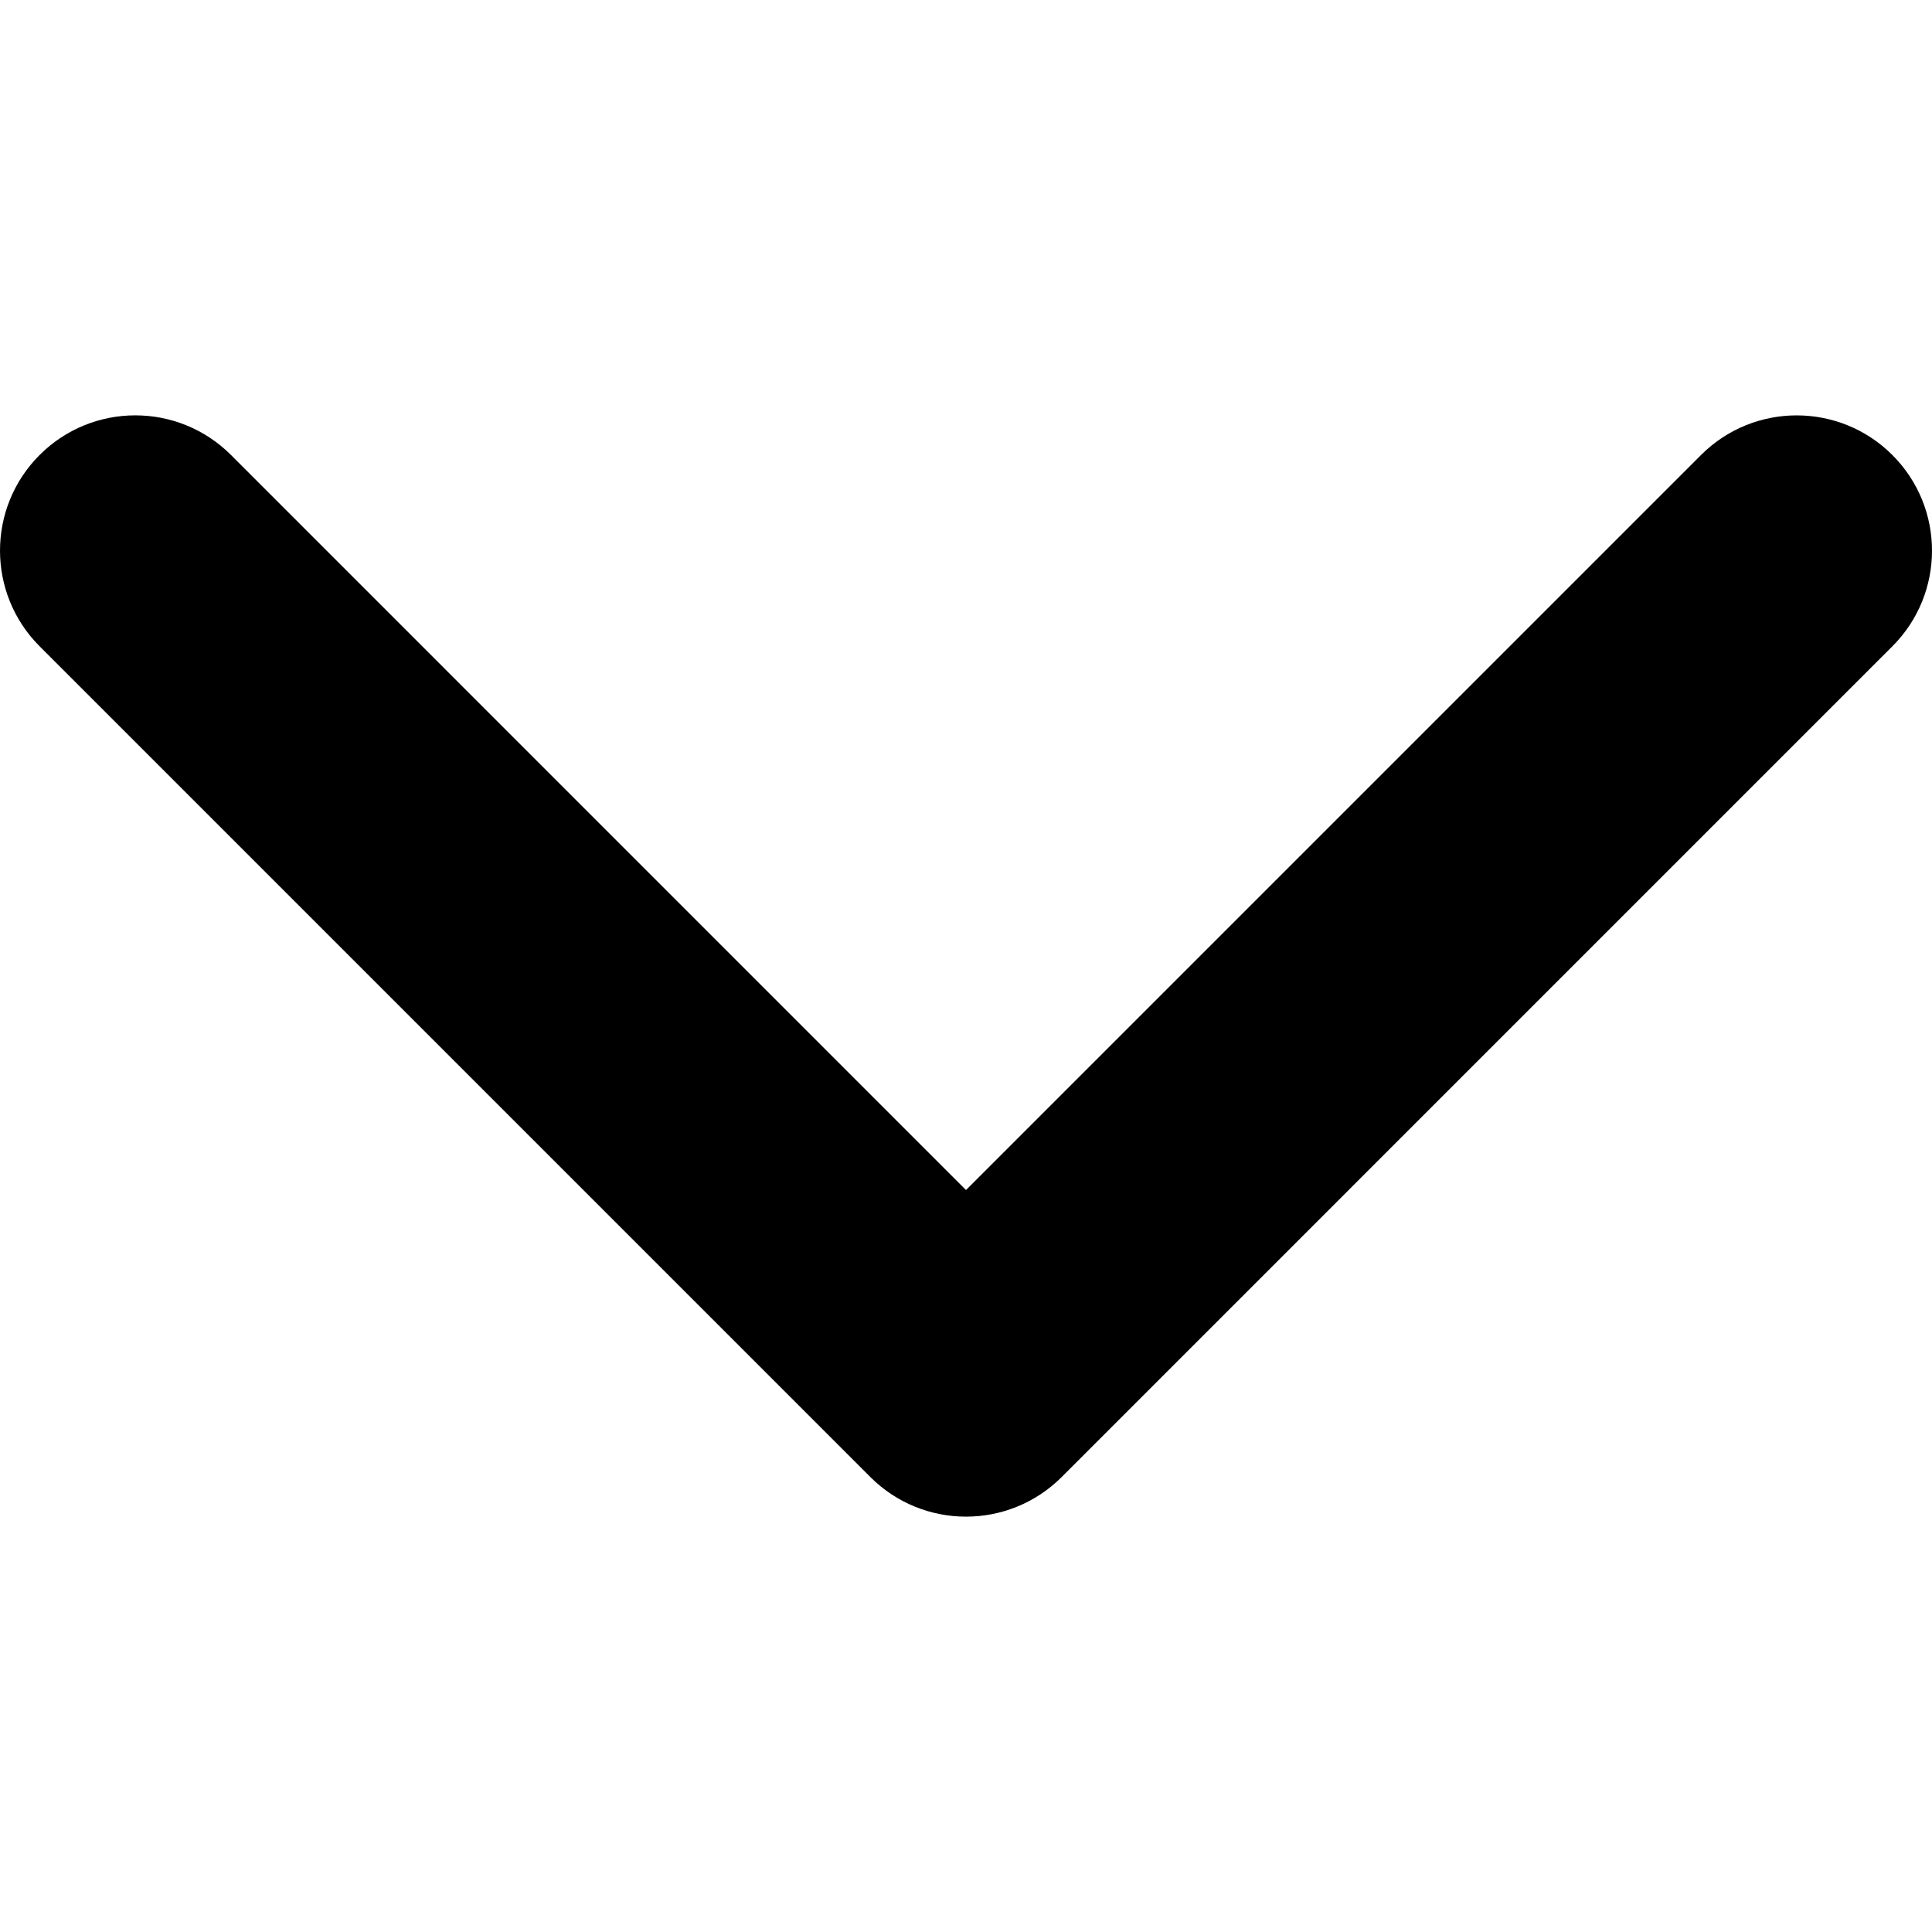
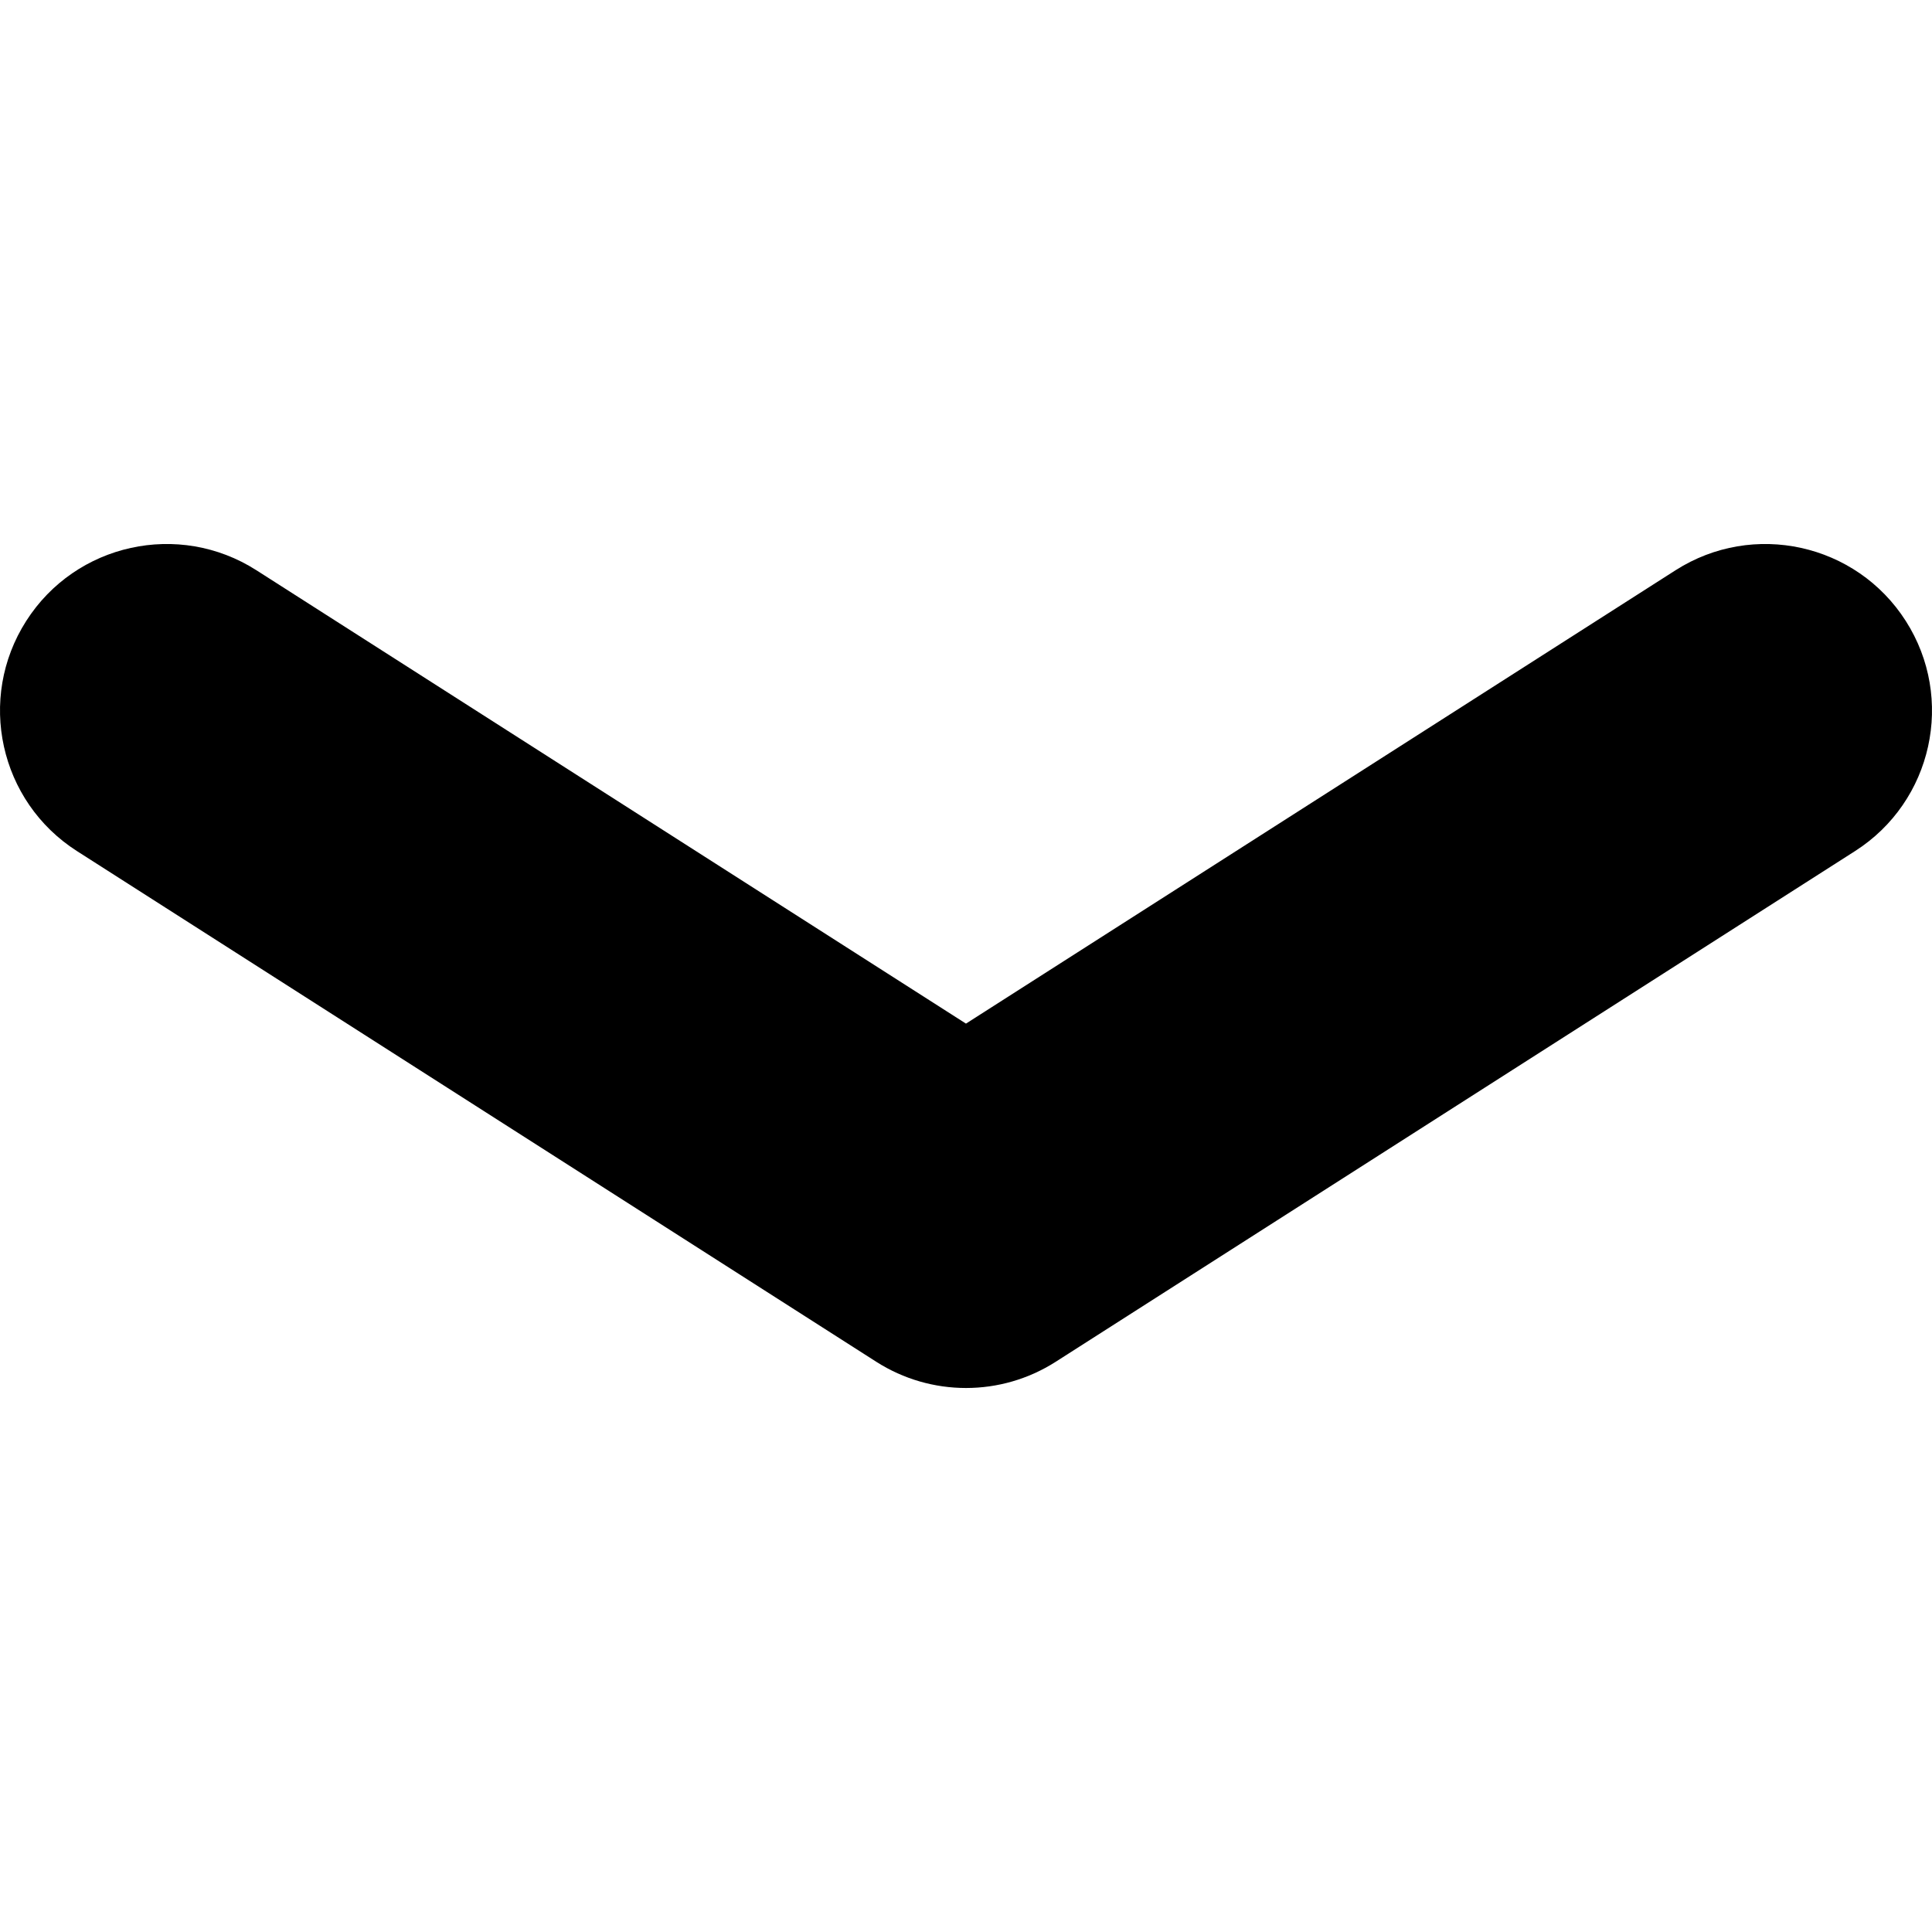
- <svg xmlns="http://www.w3.org/2000/svg" version="1.1" id="Capa_1" x="0px" y="0px" width="451.847px" height="451.847px" viewBox="0 0 451.847 451.847" style="enable-background:new 0 0 451.847 451.847;" xml:space="preserve">
-   <g>
-     <path d="M225.923,354.706c-8.098,0-16.195-3.092-22.369-9.263L9.27,151.157c-12.359-12.359-12.359-32.397,0-44.751   c12.354-12.354,32.388-12.354,44.748,0l171.905,171.915l171.906-171.909c12.359-12.354,32.391-12.354,44.744,0   c12.365,12.354,12.365,32.392,0,44.751L248.292,345.449C242.115,351.621,234.018,354.706,225.923,354.706z" />
-   </g>
+ <svg xmlns="http://www.w3.org/2000/svg" version="1.1" id="Capa_1" x="0px" y="0px" width="532.169px" height="532.169px" viewBox="0 0 532.169 532.169" style="enable-background:new 0 0 532.169 532.169;" xml:space="preserve">
+   <path d="M461.539,157.069L266.077,281.954L70.617,157.069c-21.359-13.641-49.75-7.393-63.391,13.966   c-13.647,21.365-7.393,49.743,13.966,63.392l220.179,140.674c7.534,4.816,16.126,7.222,24.712,7.222   c8.587,0,17.179-2.405,24.713-7.222l220.18-140.674c21.358-13.648,27.619-42.033,13.965-63.392   C511.282,149.67,482.903,143.434,461.539,157.069z" />
</svg>
